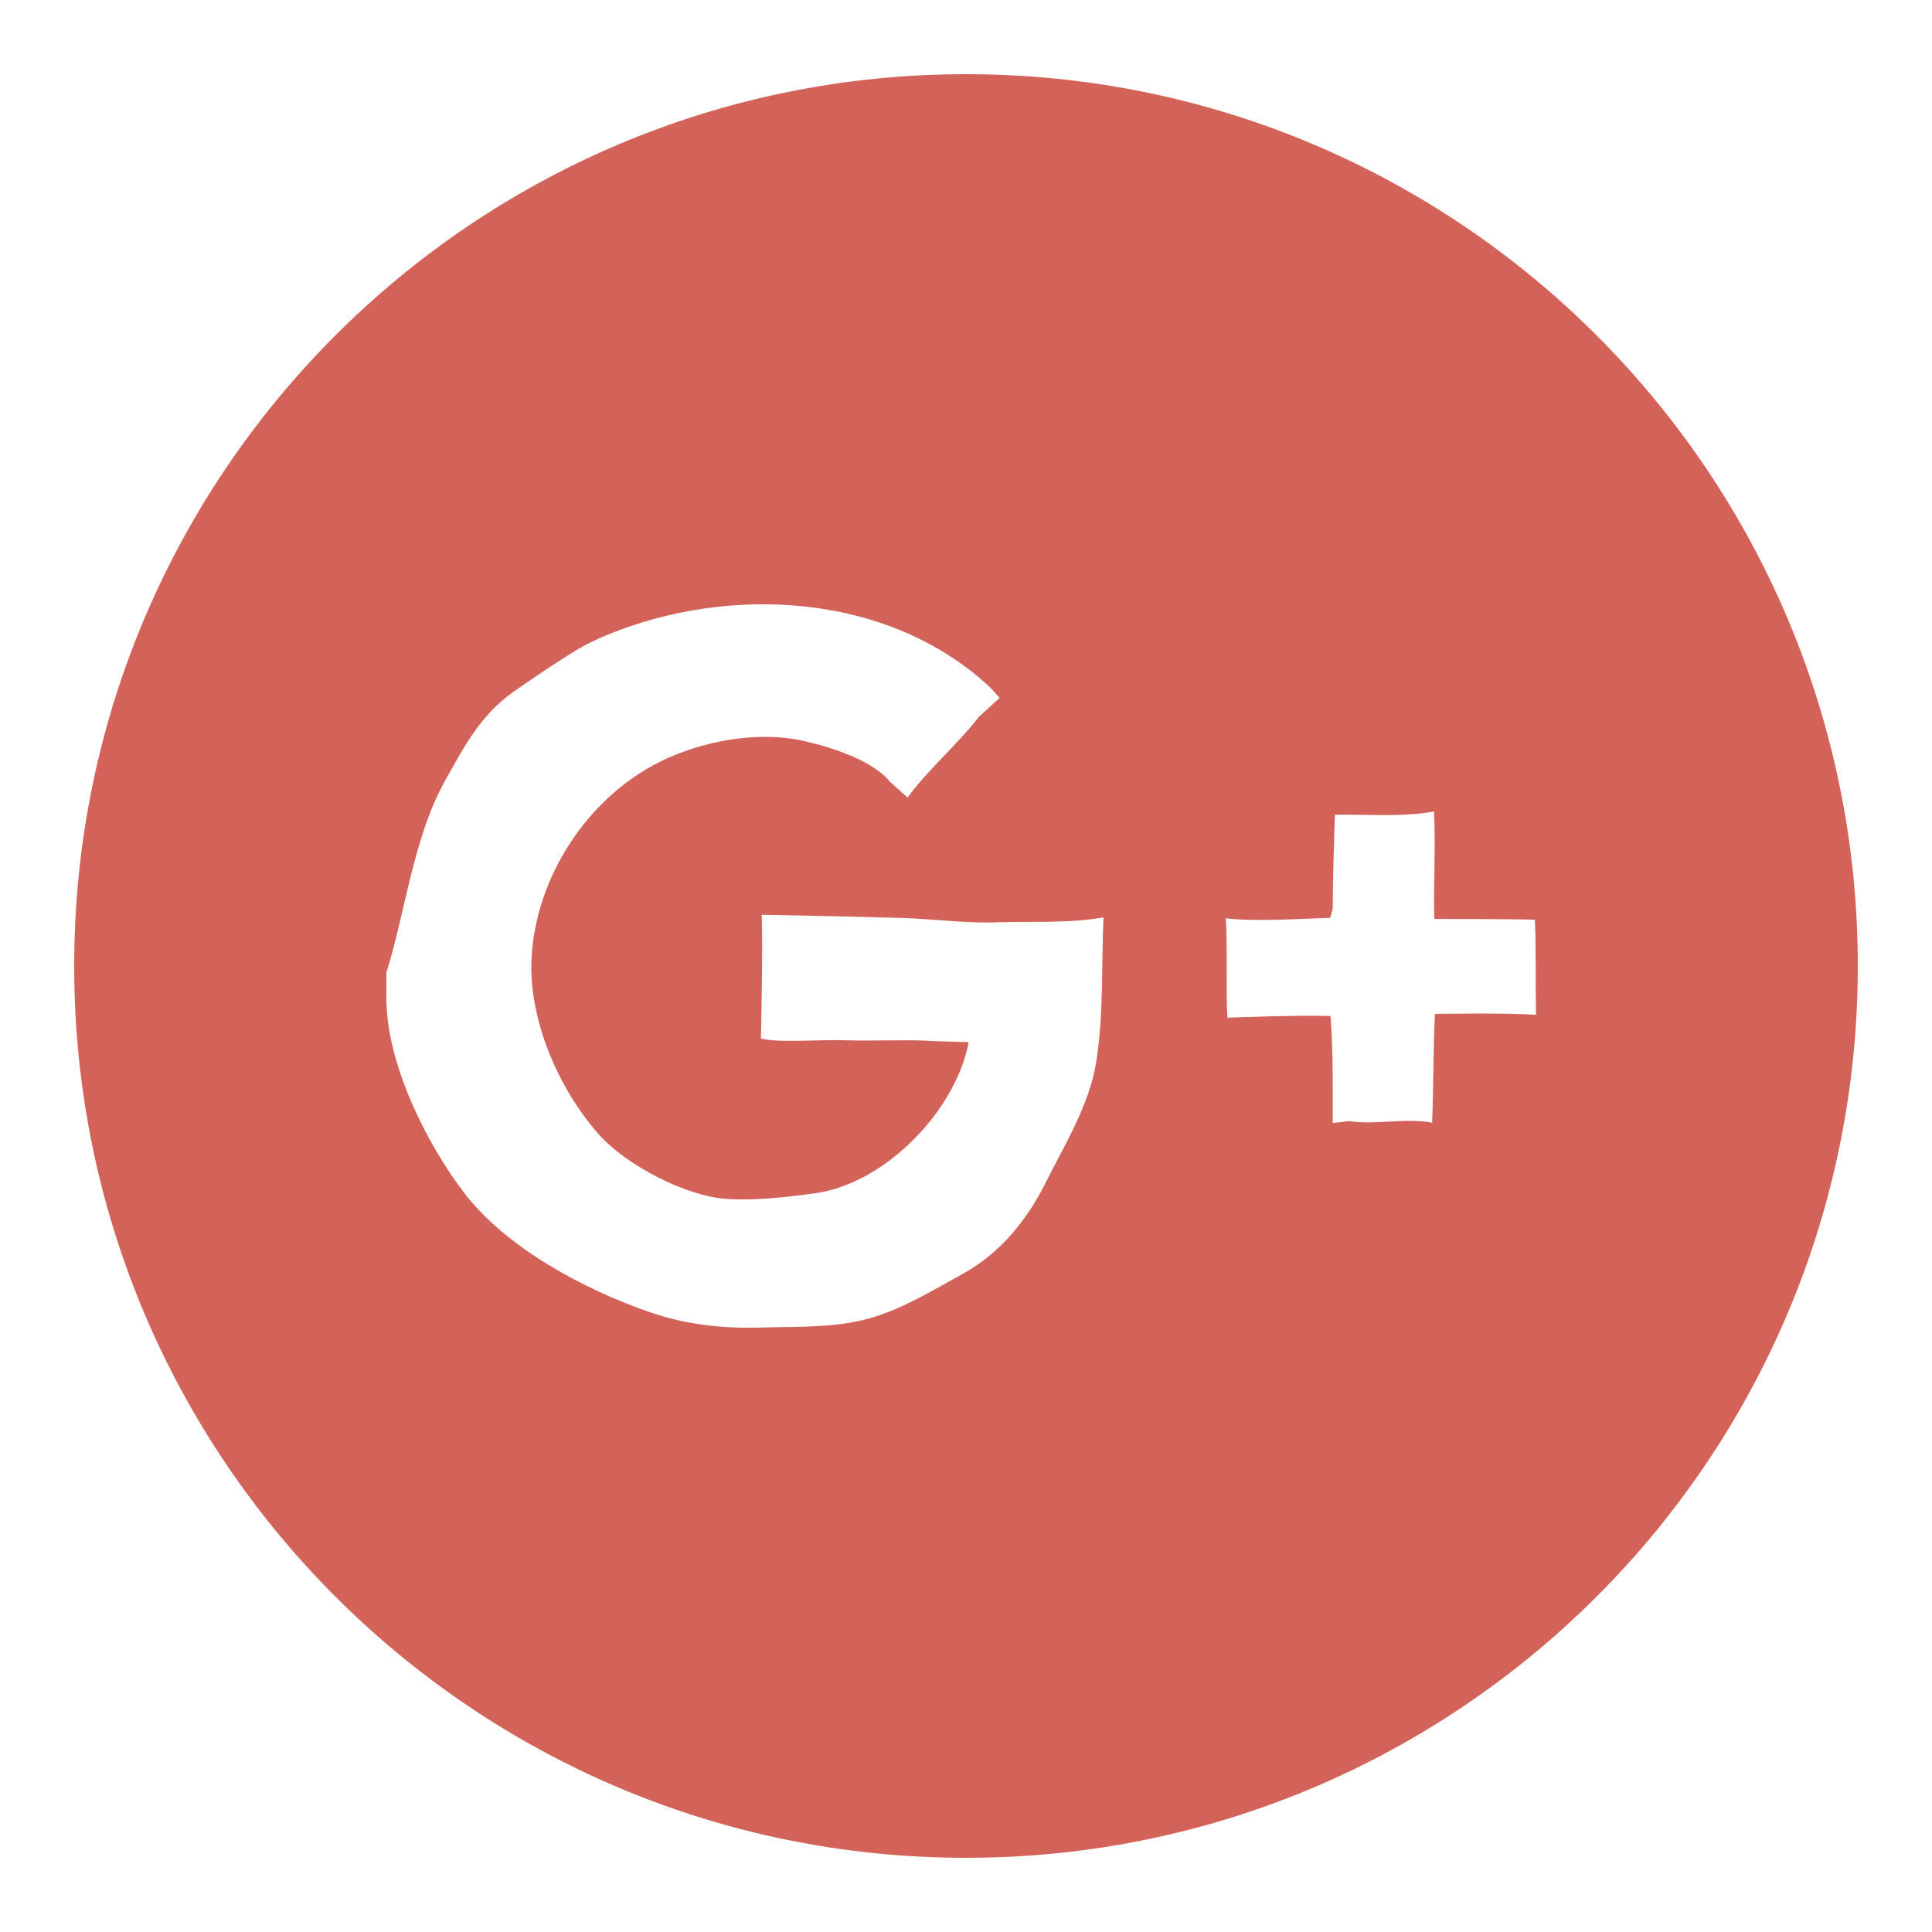
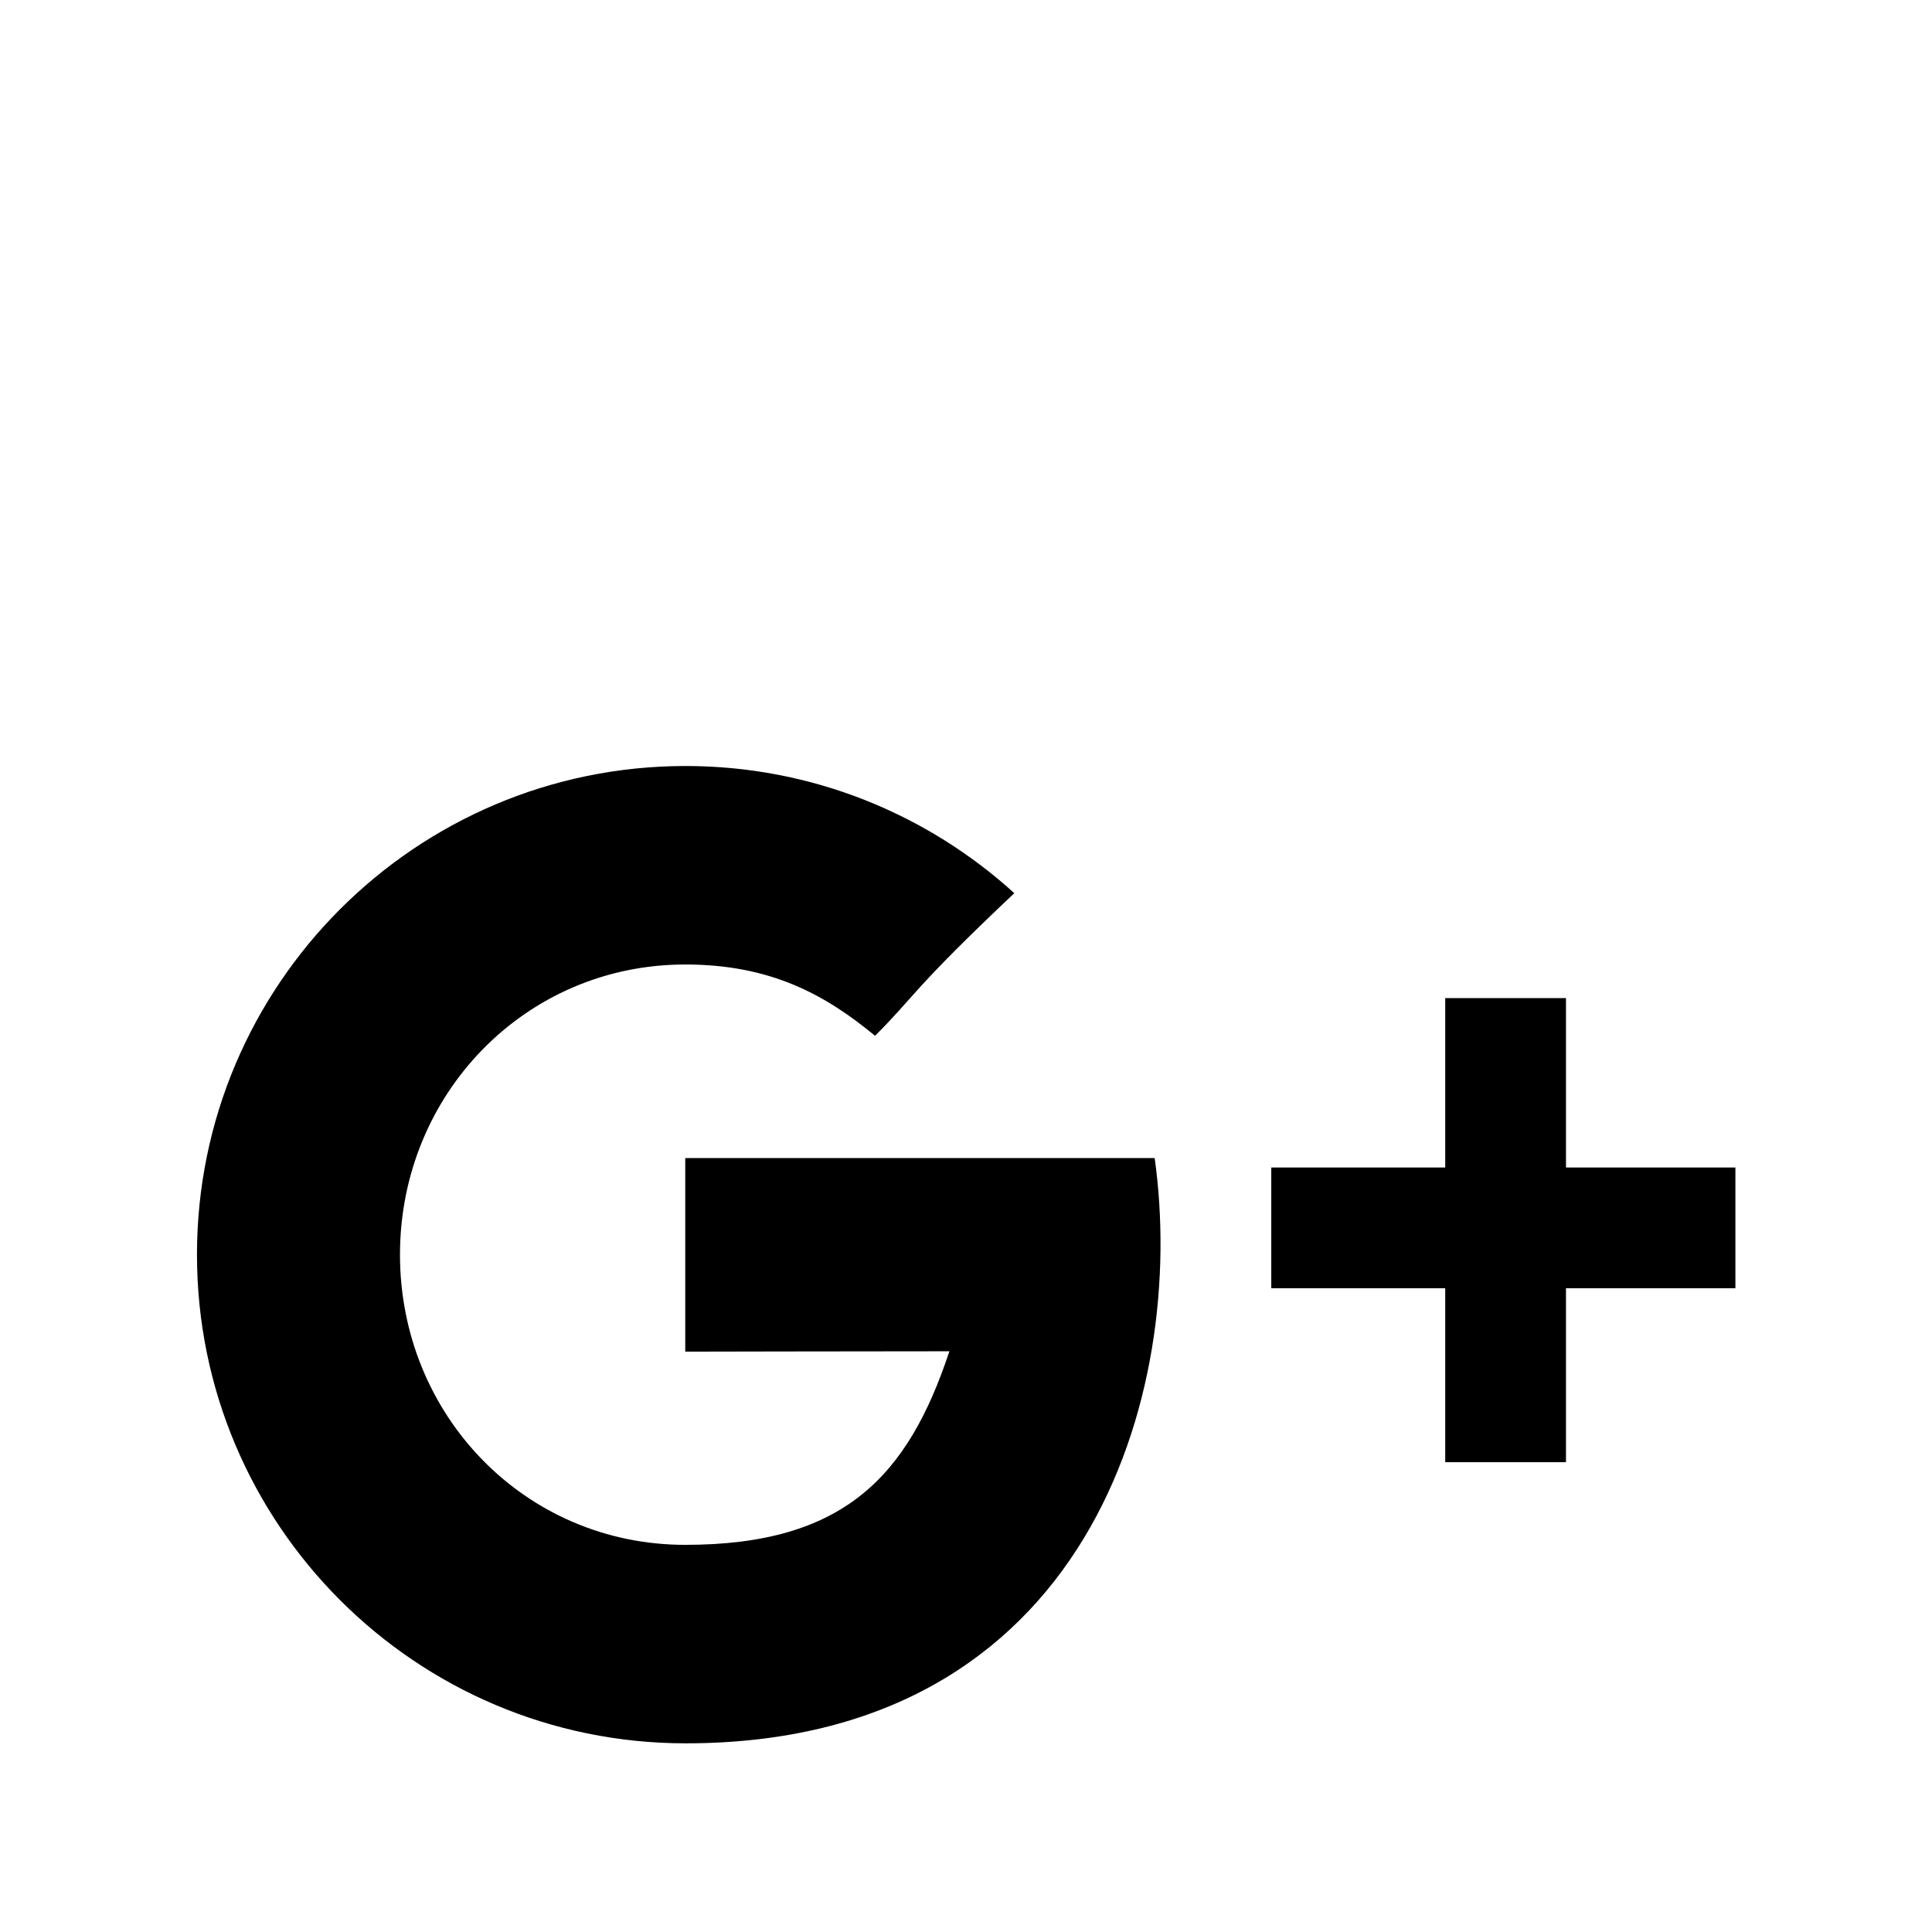
- <svg xmlns="http://www.w3.org/2000/svg" enable-background="new 0 0 100 100" height="100px" id="Layer_1" version="1.1" viewBox="0 0 100 100" width="100px" xml:space="preserve">
-   <path d="M50,3.84C24.506,3.84,3.84,24.506,3.84,50S24.506,96.16,50,96.16S96.16,75.494,96.16,50S75.494,3.84,50,3.84  z M56.736,54.993c-0.354,2.204-1.637,4.269-2.623,6.239c-0.965,1.933-2.35,3.639-4.268,4.695c-1.566,0.86-3.129,1.829-4.861,2.315  c-1.803,0.507-3.734,0.412-5.59,0.471c-1.975,0.062-3.912-0.153-5.785-0.802c-3.344-1.156-7.39-3.308-9.575-6.158  C22.048,59.162,20,55.003,20,51.7v-1.363c1-3.191,1.386-6.974,3.05-9.955c0.971-1.733,1.823-3.375,3.534-4.58  c0.822-0.579,1.754-1.2,2.564-1.724c0.764-0.493,1.316-0.815,2.217-1.189c6.361-2.648,14.611-2.218,19.861,2.671  c0.152,0.144,0.344,0.382,0.516,0.563l-1.068,0.974c-1.102,1.422-2.775,2.879-3.697,4.187l-0.923-0.828  c-1.023-1.266-3.657-1.935-4.575-2.131c-2.289-0.487-5.143,0.024-7.289,1.088c-3.832,1.896-6.488,6.056-6.68,10.24  c-0.143,3.125,1.387,6.703,3.498,9.077c1.418,1.595,4.559,3.229,6.711,3.336c1.469,0.073,3.033-0.104,4.488-0.306  c3.598-0.5,7.26-4.253,7.932-7.82l-1.748-0.049c-1.217-0.098-3.174,0.002-4.715-0.049c-1.176-0.038-3.605,0.147-4.291-0.098  c0,0,0.115-4.936,0.039-6.396c0,0,4.992,0.094,7.271,0.166c1.645,0.052,3.281,0.284,4.93,0.225c1.832-0.064,3.695,0.067,5.492-0.257  C57.004,49.979,57.133,52.511,56.736,54.993z M74.273,52.479c-0.082,1.559-0.084,4.136-0.146,5.632  c-1.359-0.26-2.99,0.128-4.27-0.082l-0.875,0.098c0-1.848,0.025-3.728-0.113-5.534c-1.383-0.068-5.34,0.082-5.34,0.082  c-0.082-1.461,0.014-3.583-0.082-5.145c1.512,0.186,3.865,0.022,5.402-0.024l0.133-0.478c0-1.409,0.062-3.271,0.111-4.855  c1.578-0.034,3.576,0.132,5.131-0.174c0.092,1.88-0.031,3.805,0.012,5.564c0,0,3.643-0.003,5.211,0.041  c0.072,1.796,0.021,3.089,0.055,4.924C78.064,52.416,74.273,52.479,74.273,52.479z" fill="#D36259" />
+ <svg xmlns="http://www.w3.org/2000/svg" id="Layer_1" style="enable-background:new 0 0 512 512;" version="1.1" viewBox="0 0 512 512" xml:space="preserve">
+   <g id="XMLID_246_">
+     <g id="XMLID_30_">
+       <path d="M181.6,306.9v51.3c0,0,49.7-0.1,70-0.1c-11,33.2-28,51.3-70,51.3c-42.5,0-75.6-34.4-75.6-76.9    s33.2-76.9,75.6-76.9c22.5,0,37,7.9,50.3,18.9c10.7-10.7,9.8-12.2,36.9-37.8c-23-20.9-53.6-33.7-87.1-33.7    c-71.5,0-129.5,58-129.5,129.5S110.2,462,181.7,462c106.9,0,133-93.1,124.3-155.1C280.7,306.9,181.6,306.9,181.6,306.9z     M415,309.4v-44.9h-32v44.9h-46.1v32H383v46.1h32v-46.1h44.9v-32H415z" id="XMLID_31_" />
+     </g>
+   </g>
</svg>
